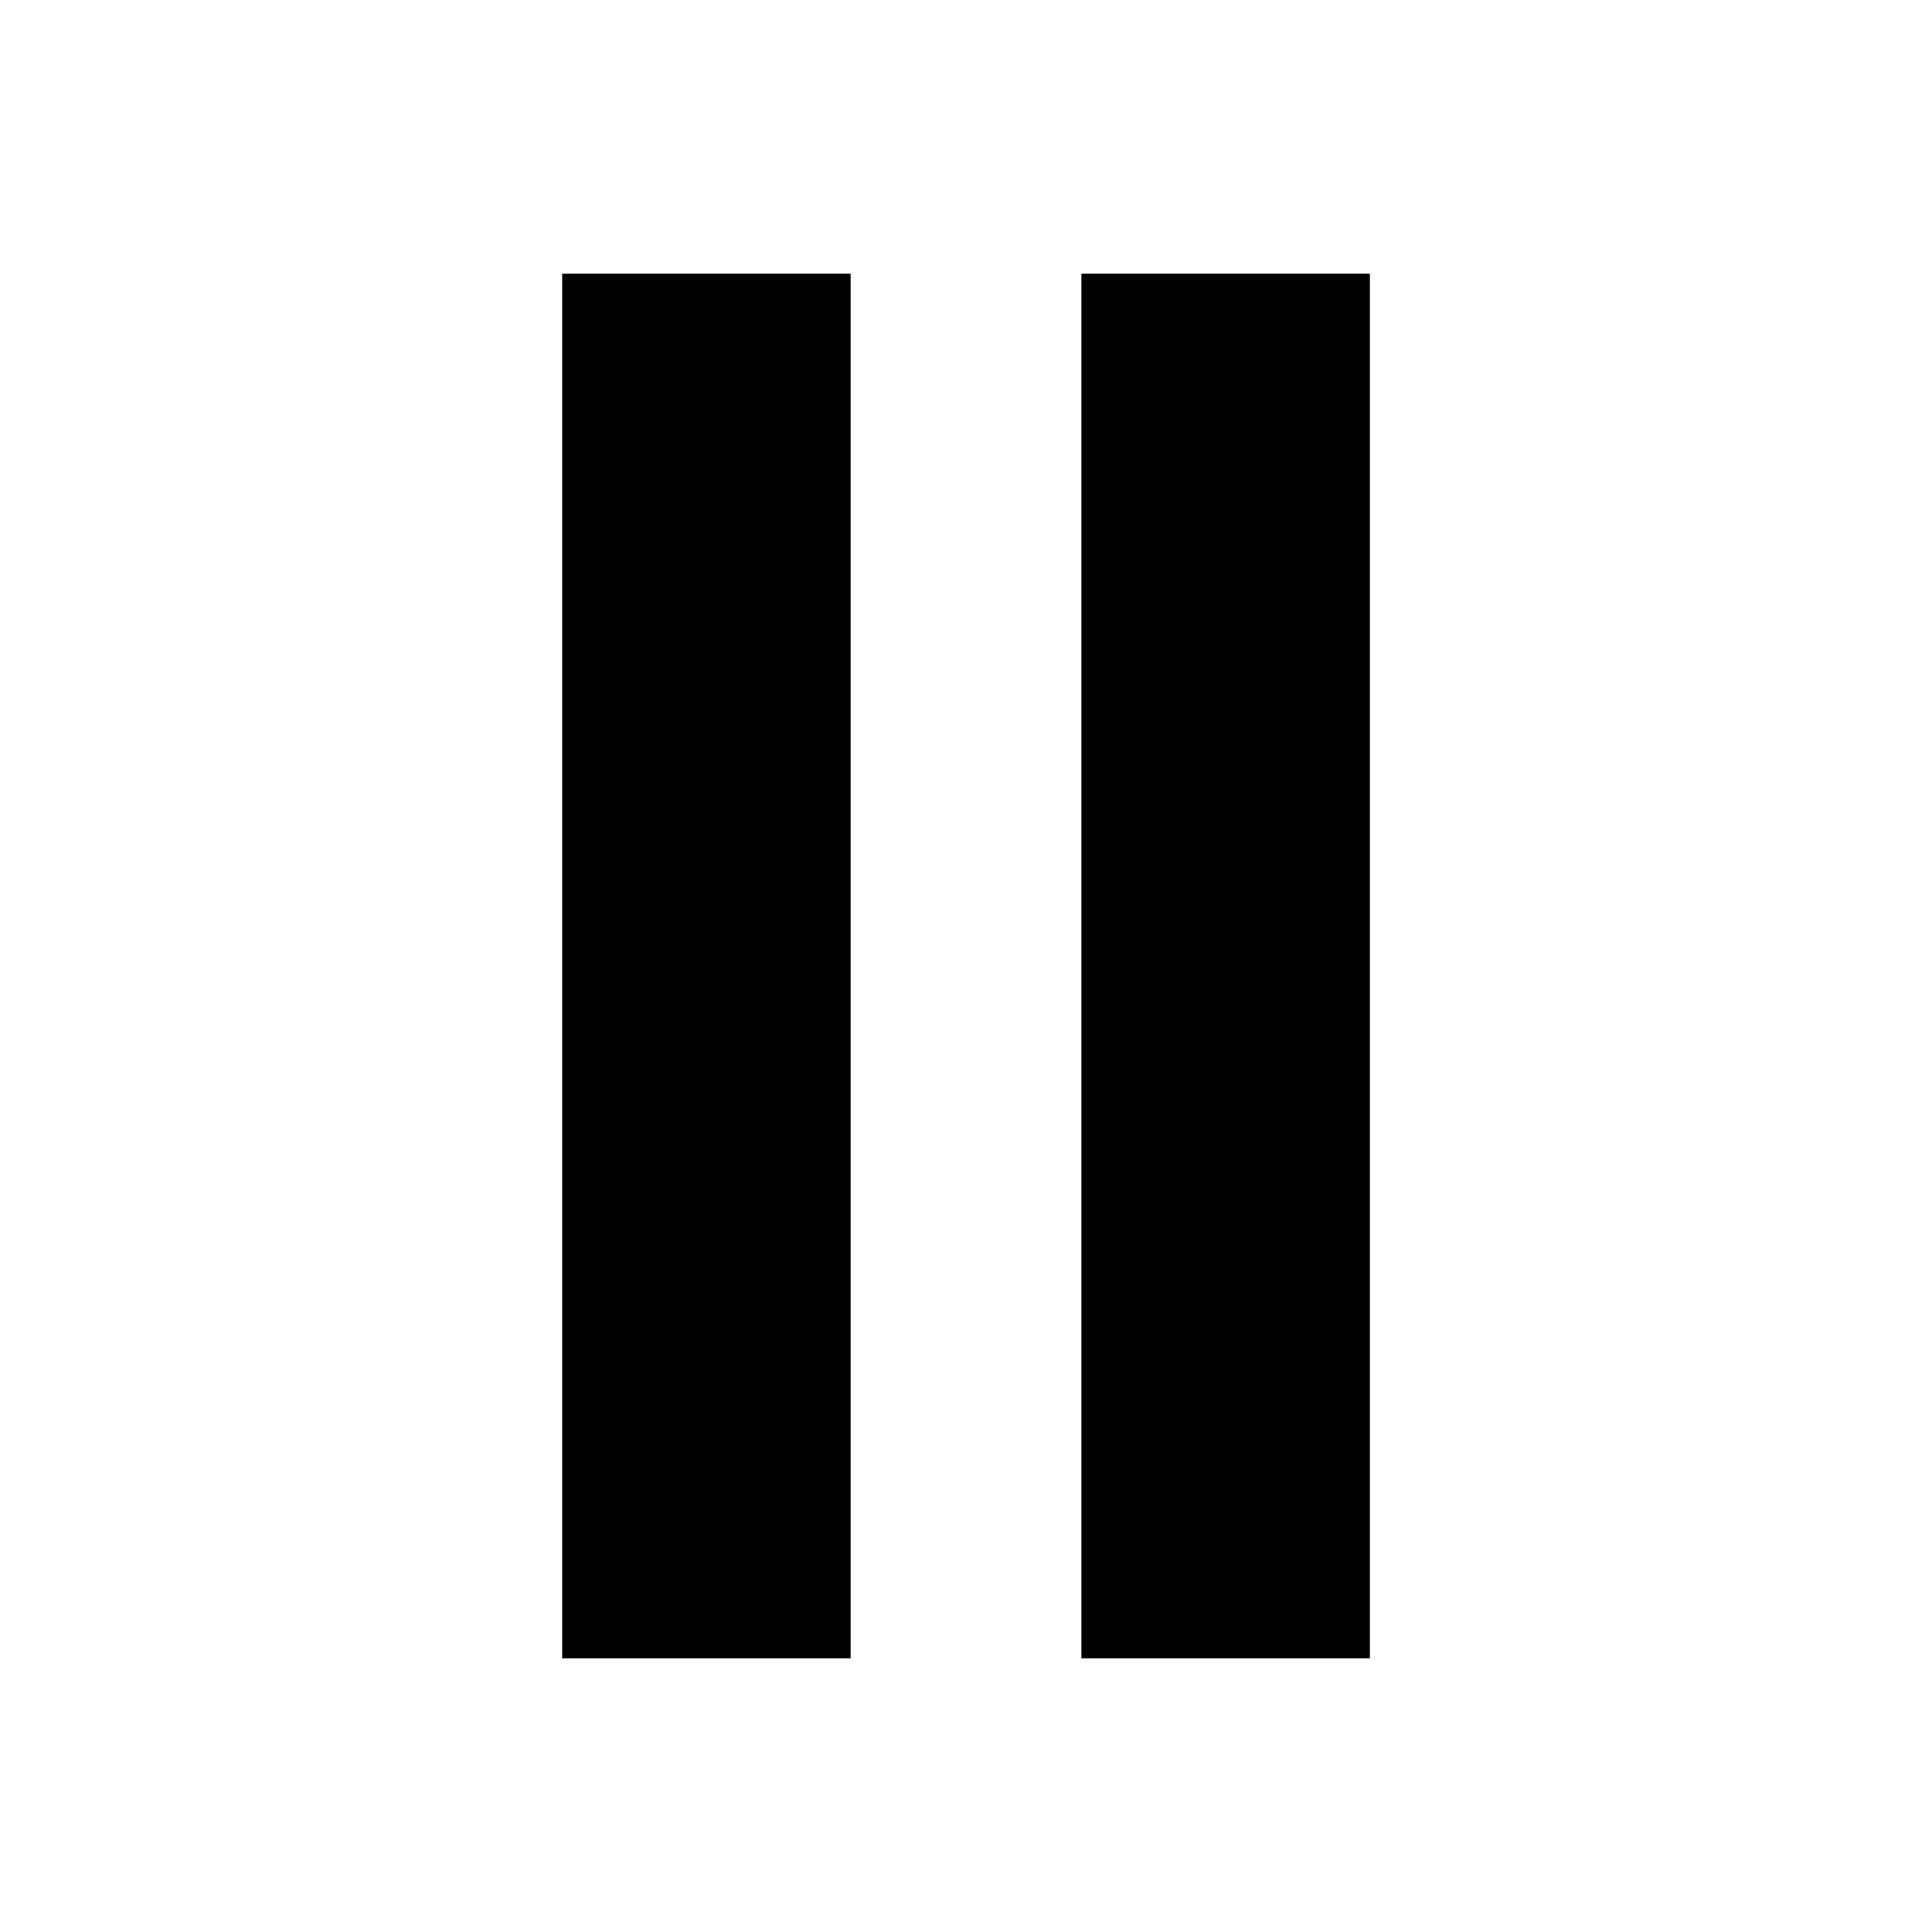
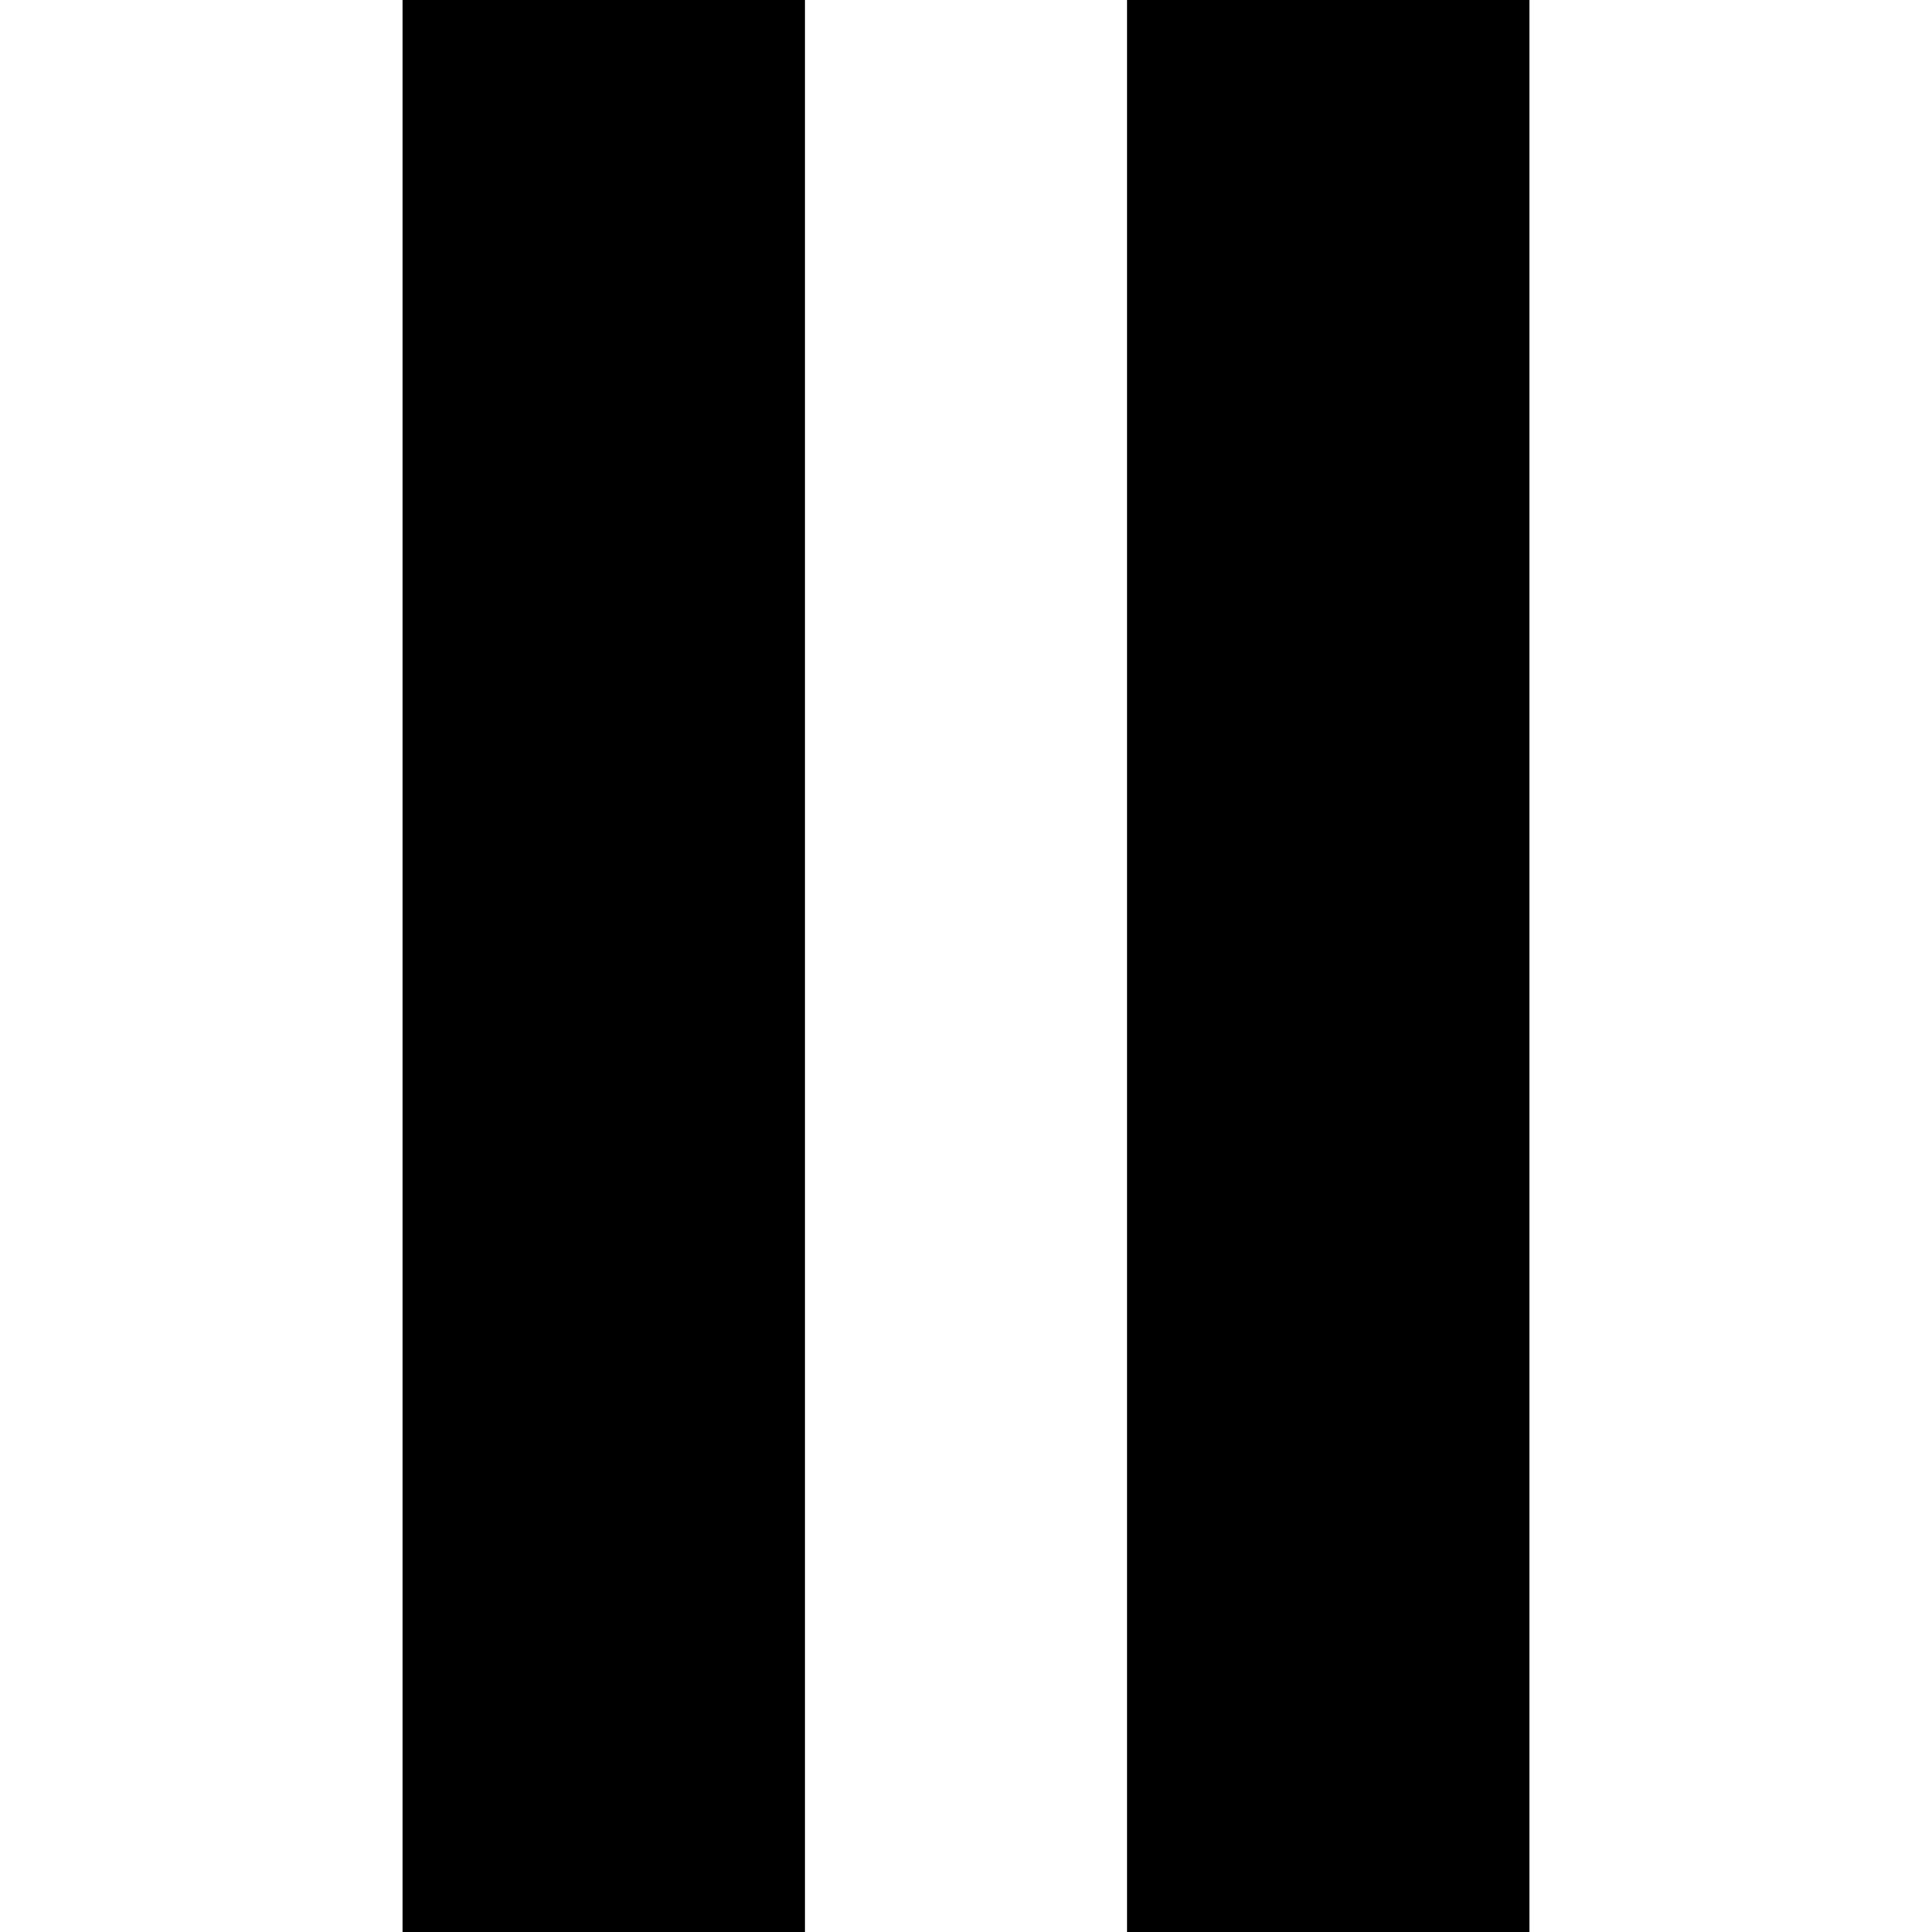
- <svg xmlns="http://www.w3.org/2000/svg" width="120" height="120" viewBox="0 0 120 120" fill="currentColor">
-   <path fill-rule="evenodd" clip-rule="evenodd" d="M34.918 17H52.835V103H34.918V17ZM67.168 17H85.085V103H67.168V17Z" fill="currentColor" />
+ <svg xmlns="http://www.w3.org/2000/svg" fill="currentColor" fill-rule="evenodd" height="1em" style="flex:none;line-height:1" viewBox="0 0 24 24" width="1em">
+   <path d="M5 0h5v24H5V0zM14 0h5v24h-5V0z" />
</svg>
